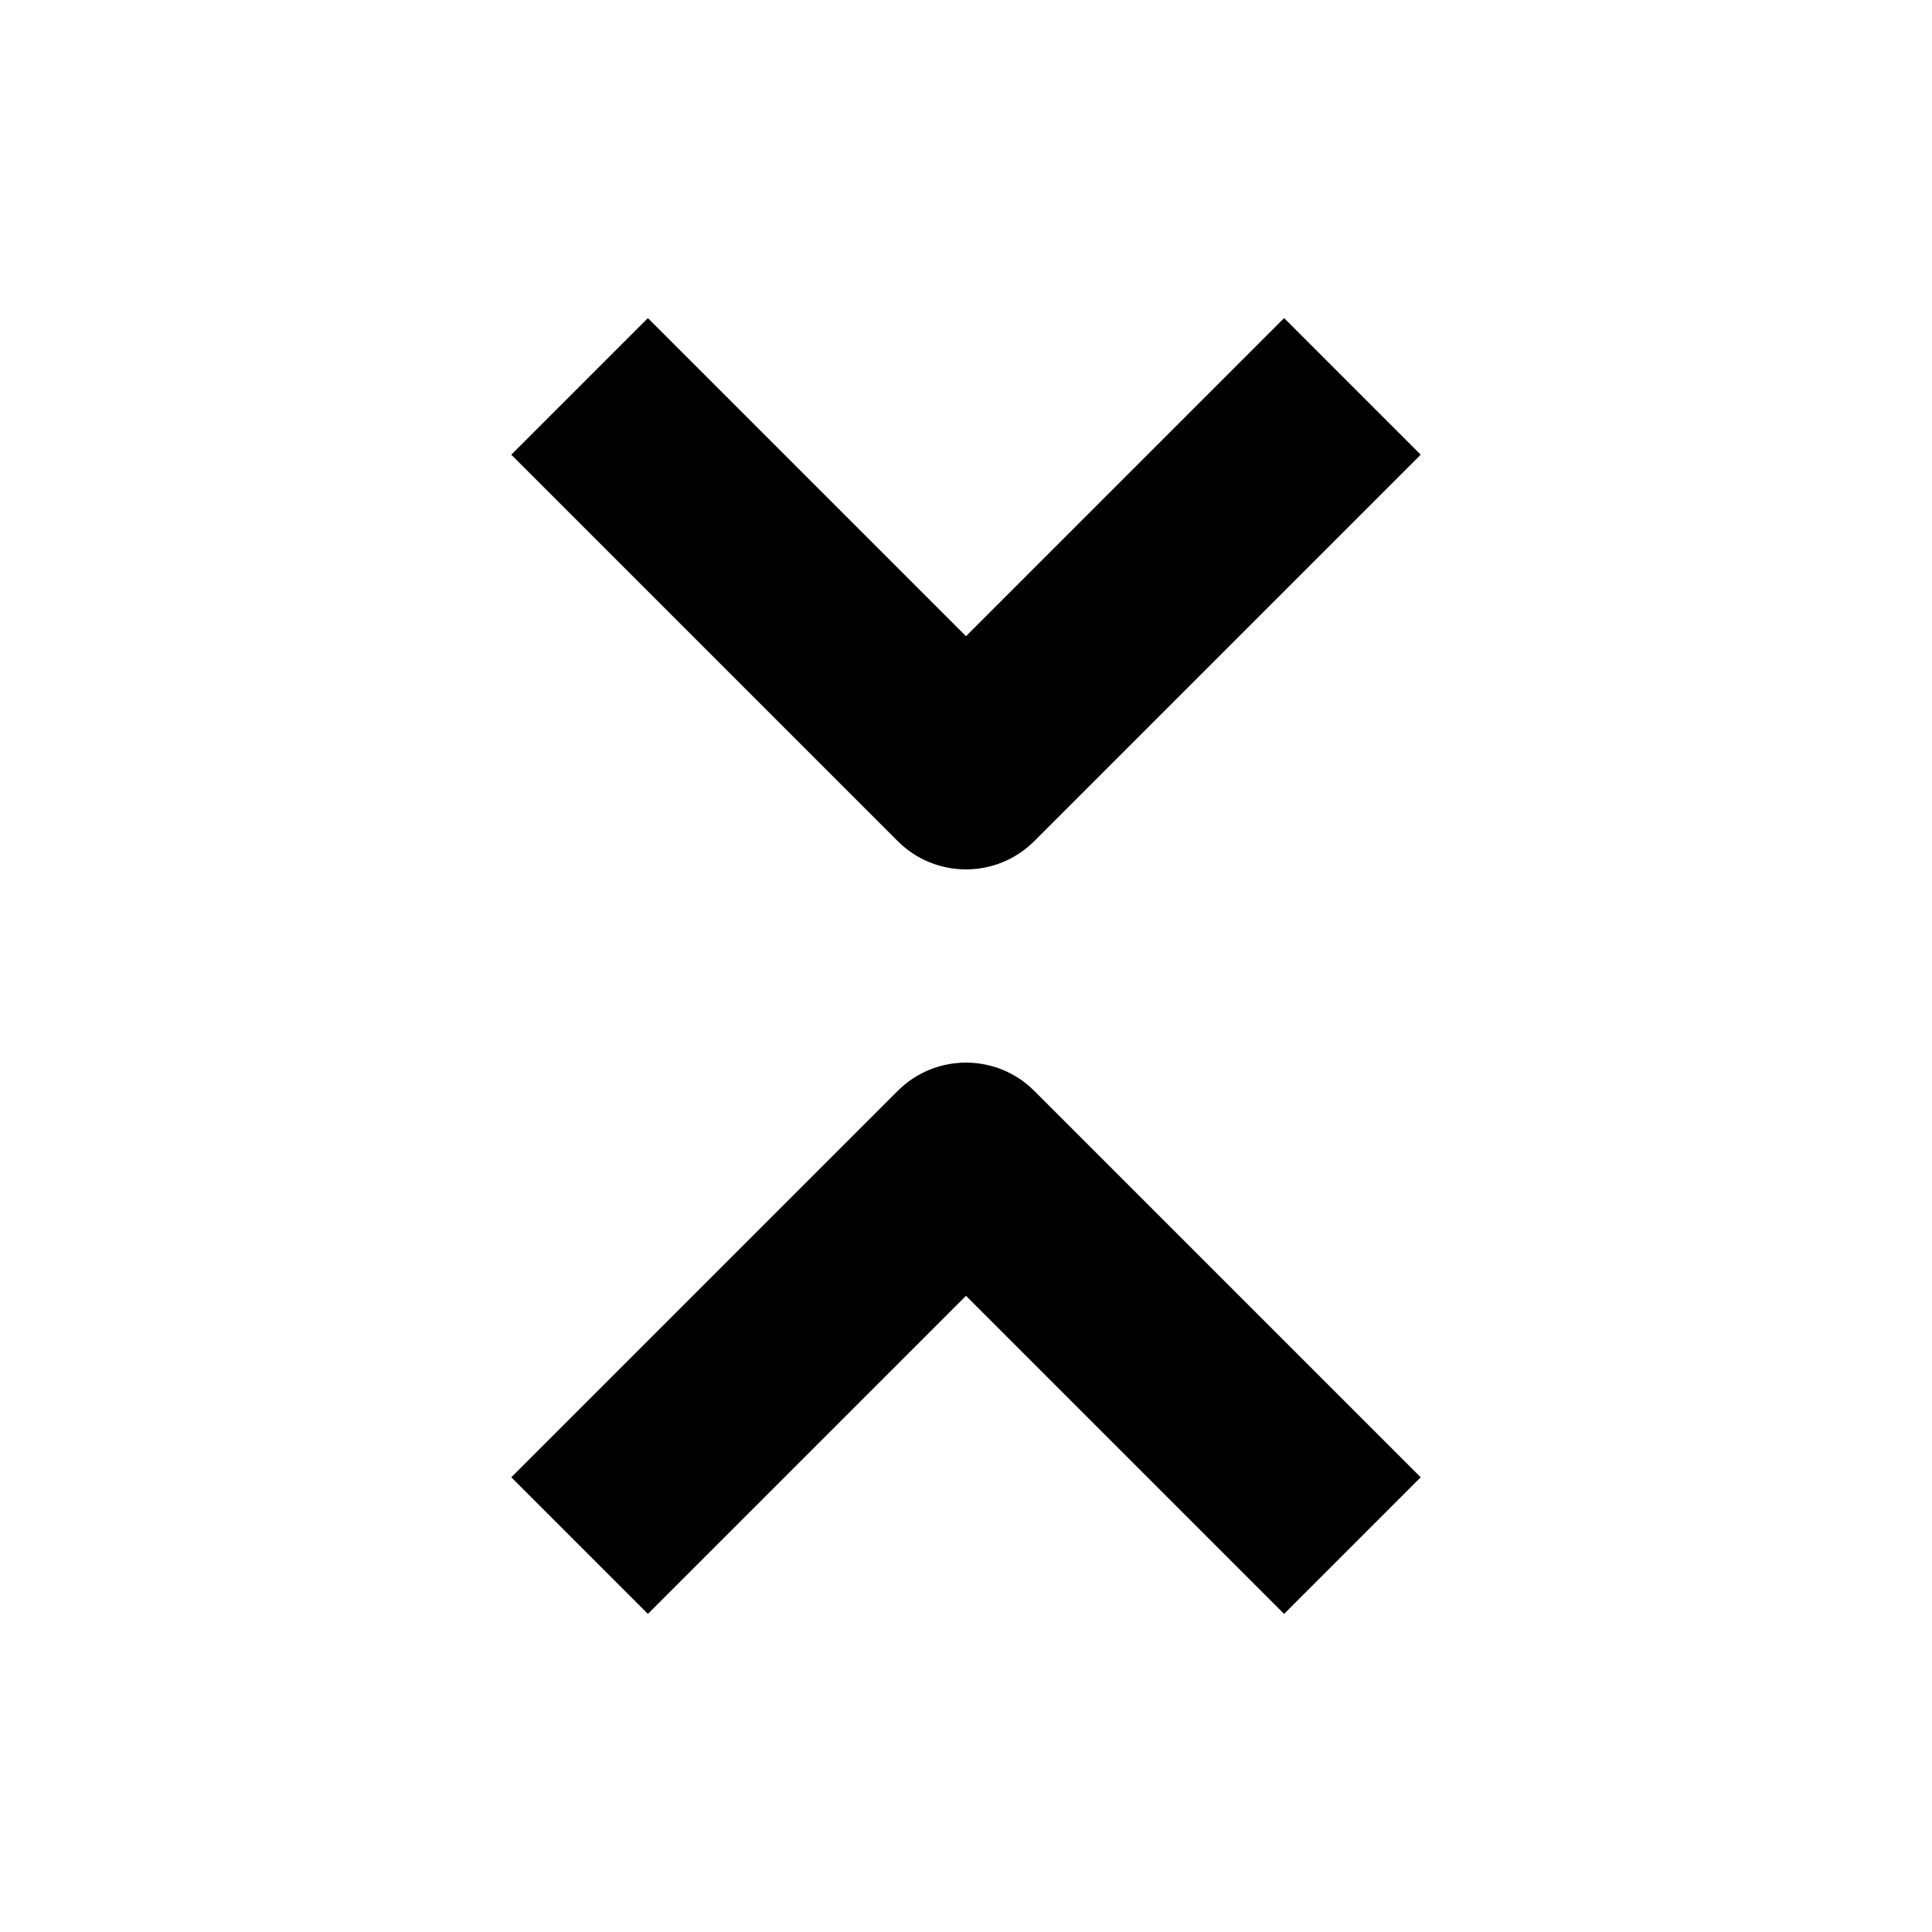
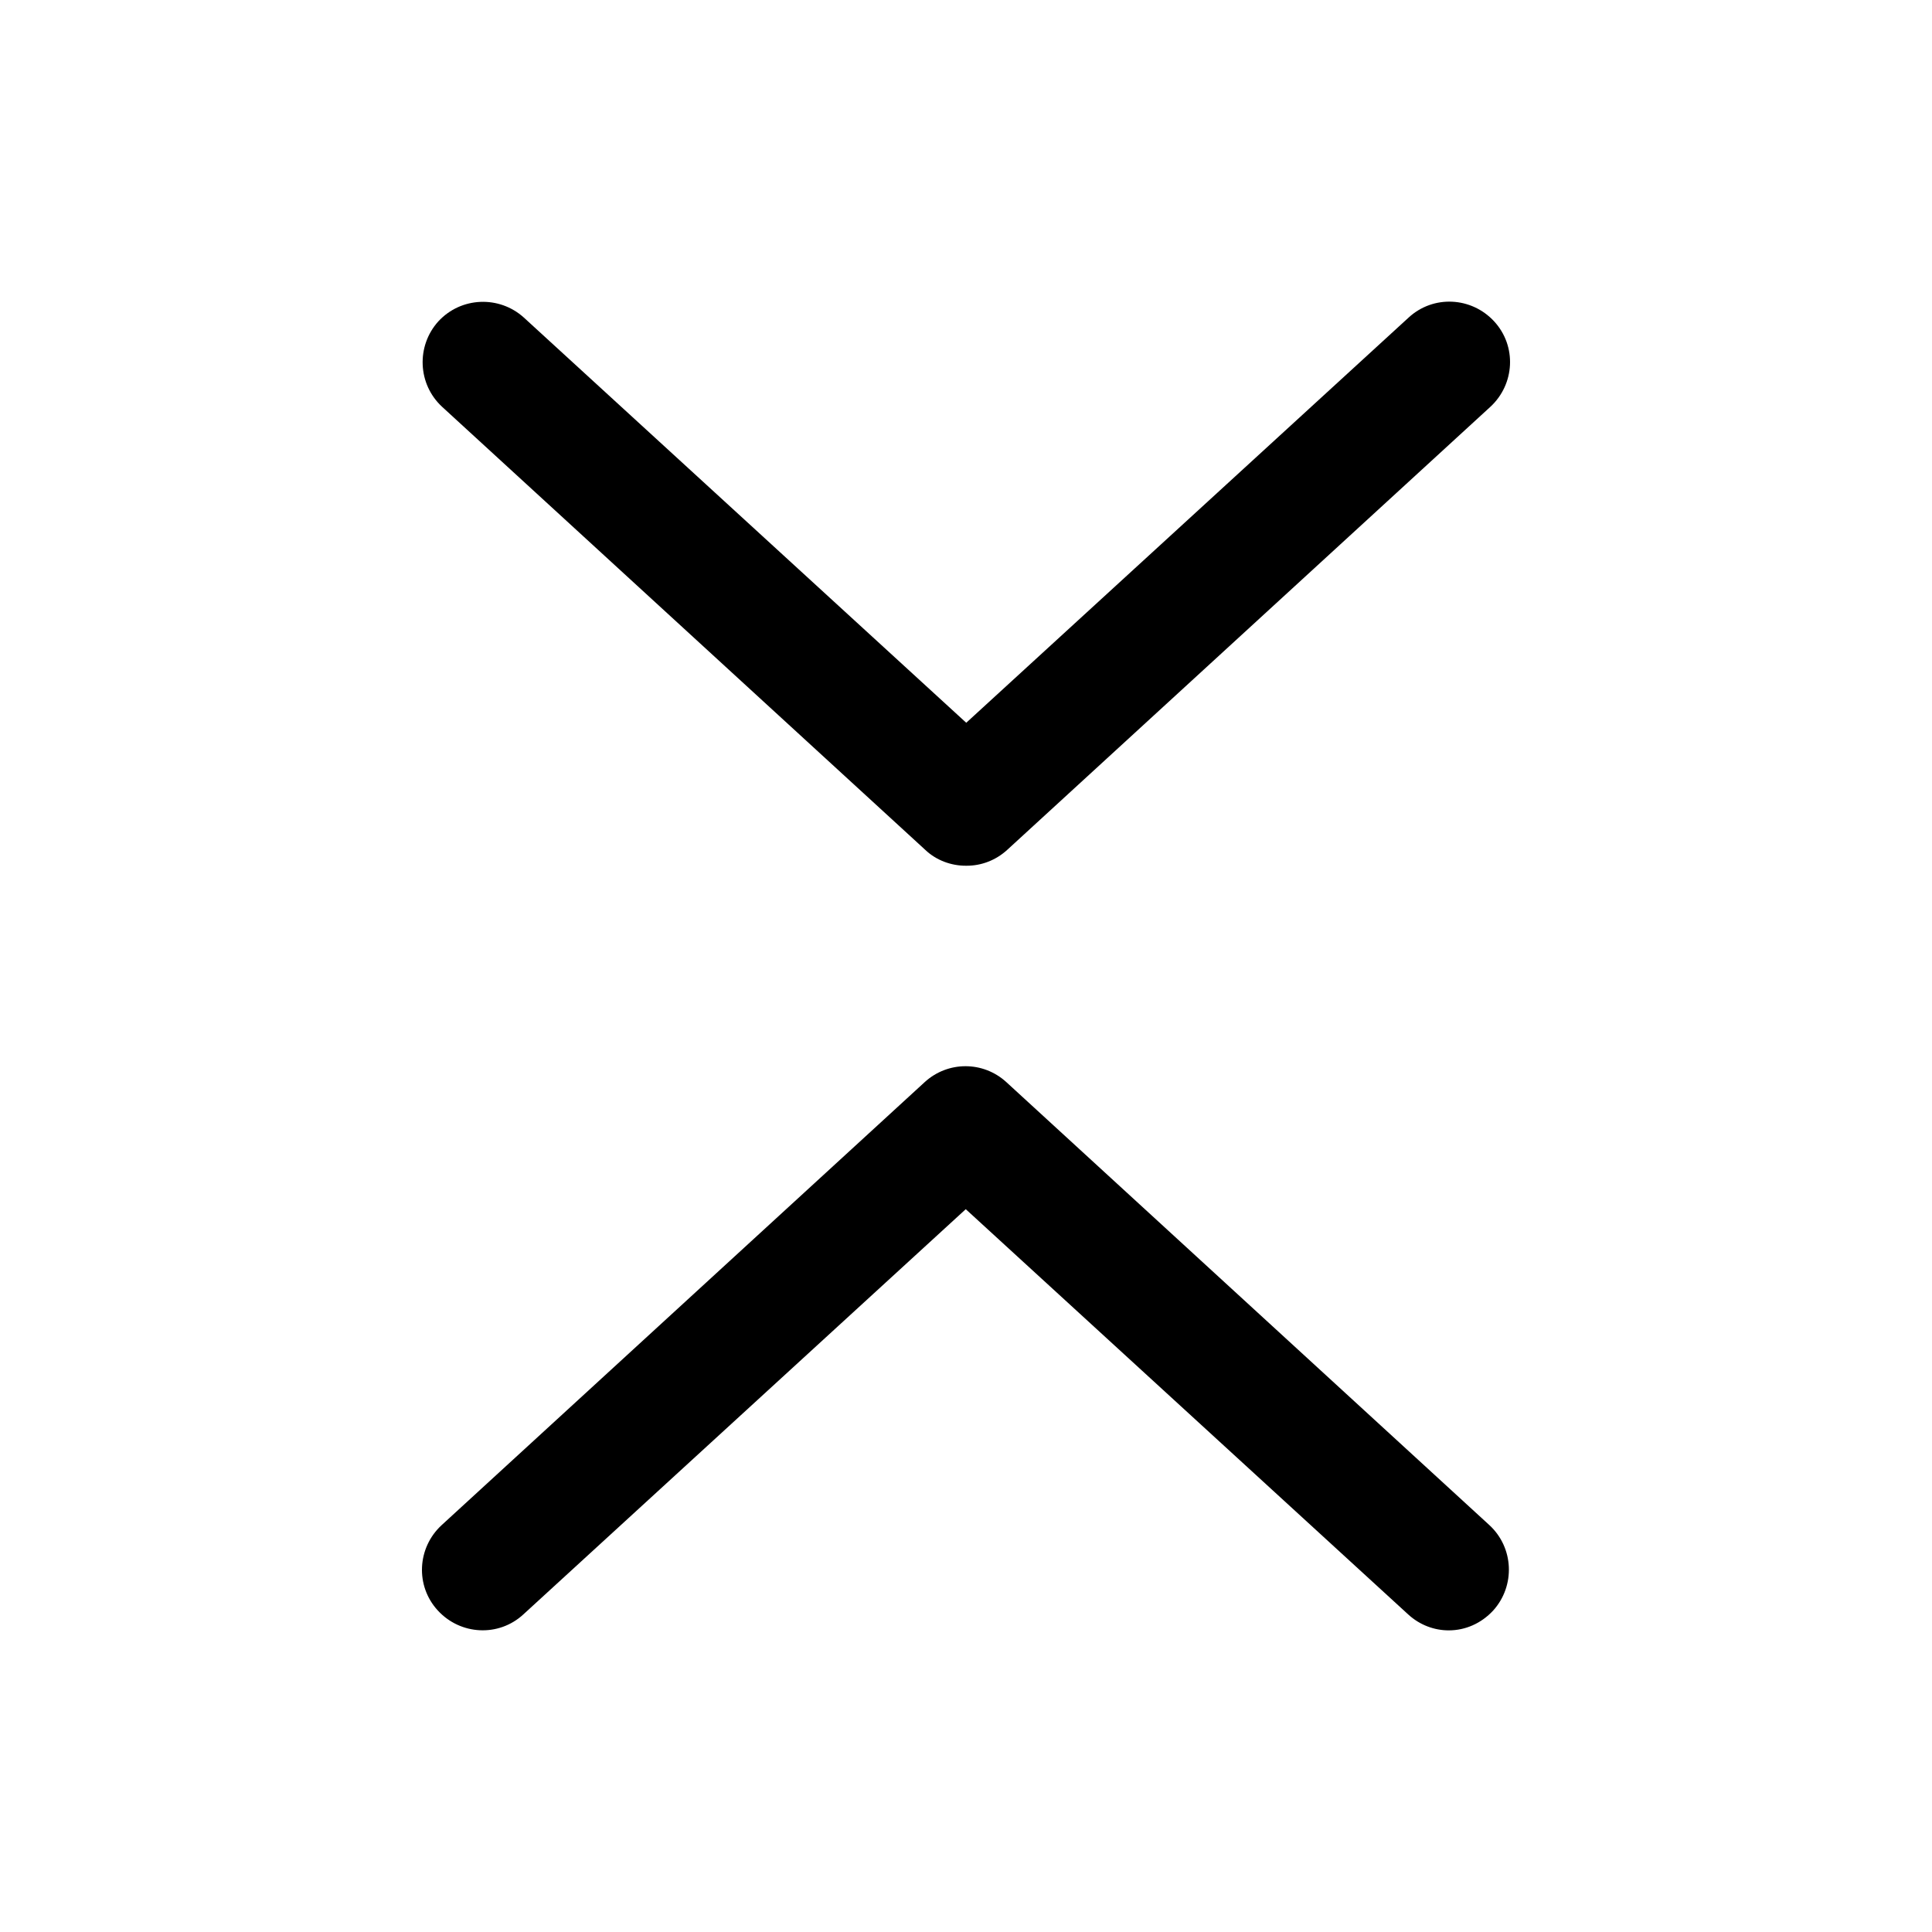
<svg xmlns="http://www.w3.org/2000/svg" width="40" height="40" viewBox="0 0 40 40" fill="none">
-   <path d="M10.586 9.414L18.586 17.414C19.367 18.195 20.633 18.195 21.414 17.414L29.414 9.414L26.586 6.586L20 13.172L13.414 6.586L10.586 9.414Z" fill="black" />
-   <path d="M29.414 30.586L21.414 22.586C20.633 21.805 19.367 21.805 18.586 22.586L10.586 30.586L13.414 33.414L20 26.828L26.586 33.414L29.414 30.586Z" fill="black" />
+   <path d="M19.995 17.924C19.695 17.924 19.385 17.814 19.155 17.594L9.155 8.424C8.645 7.954 8.615 7.164 9.075 6.654C9.545 6.144 10.335 6.114 10.845 6.574L20.005 14.964L29.165 6.574C29.675 6.104 30.465 6.144 30.935 6.654C31.405 7.164 31.365 7.954 30.855 8.424L20.855 17.594C20.615 17.814 20.315 17.924 20.015 17.924H19.995Z" fill="black" />
+   <path d="M29.995 33.755C29.695 33.755 29.395 33.645 29.155 33.425L19.995 25.035L10.835 33.425C10.325 33.895 9.535 33.855 9.065 33.344C8.595 32.834 8.635 32.044 9.145 31.575L19.145 22.404C19.625 21.965 20.355 21.965 20.835 22.404L30.835 31.575C31.345 32.044 31.375 32.834 30.915 33.344C30.665 33.614 30.335 33.755 29.995 33.755Z" fill="black" />
</svg>
